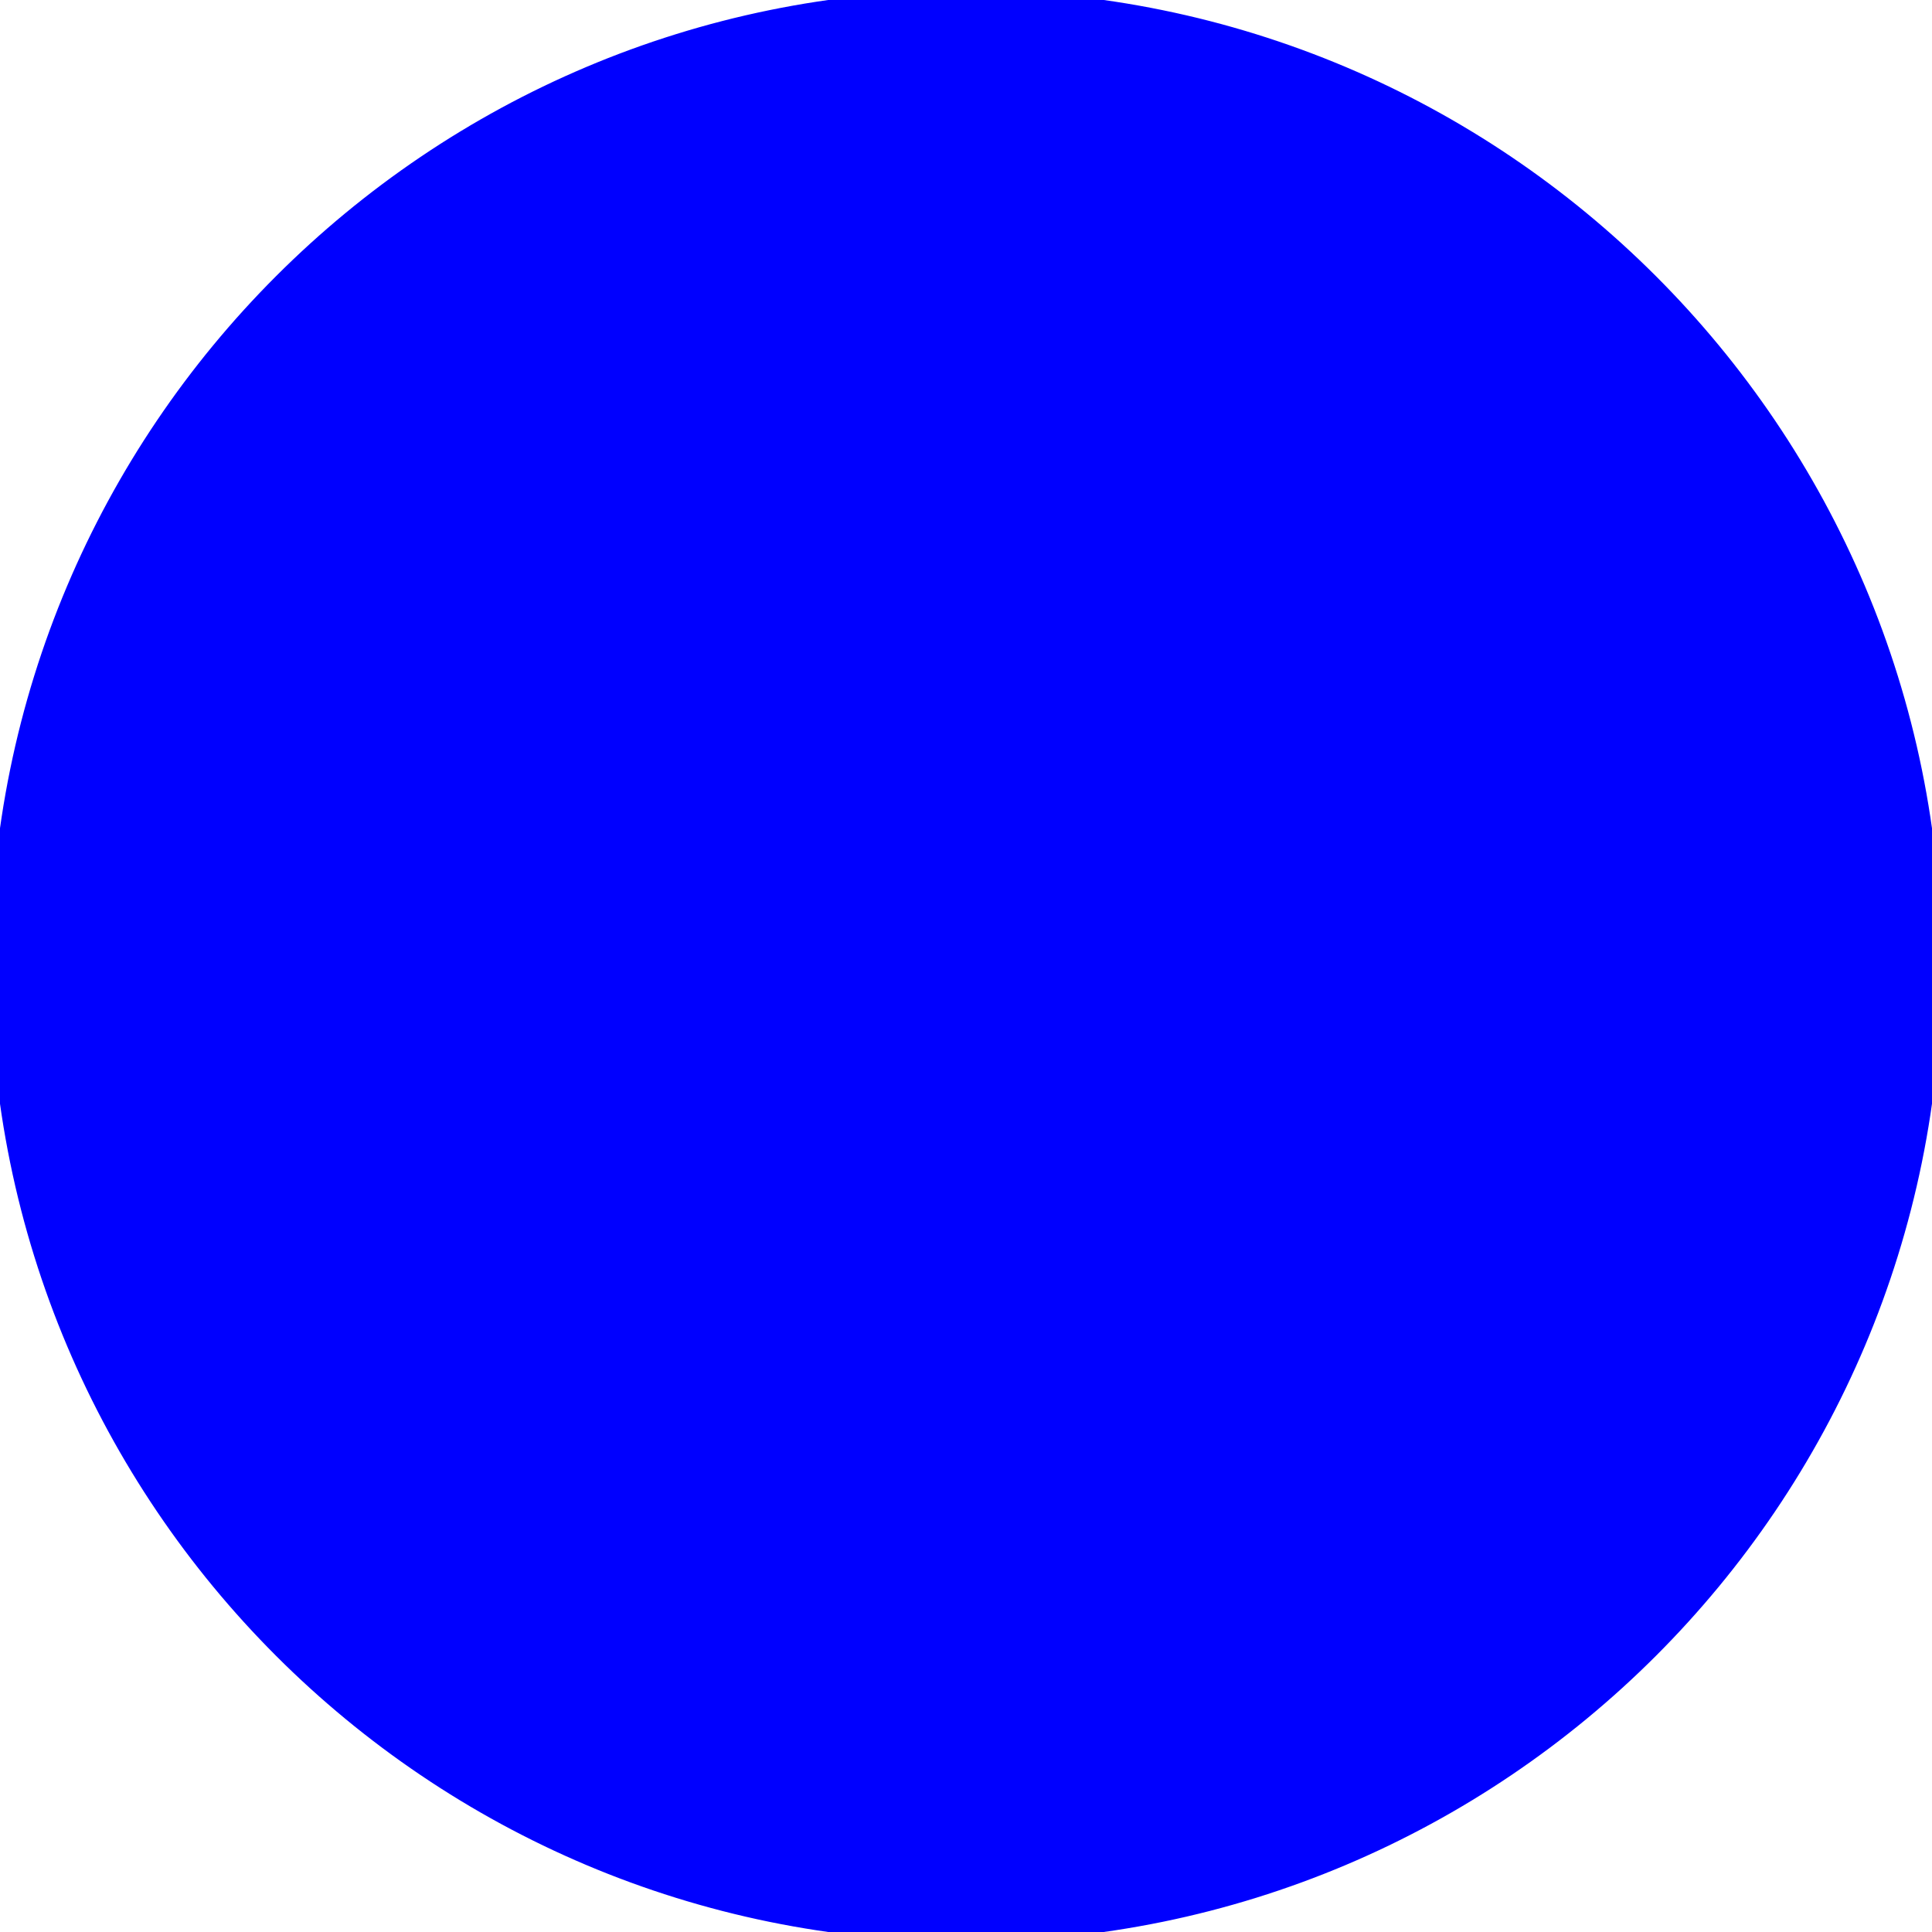
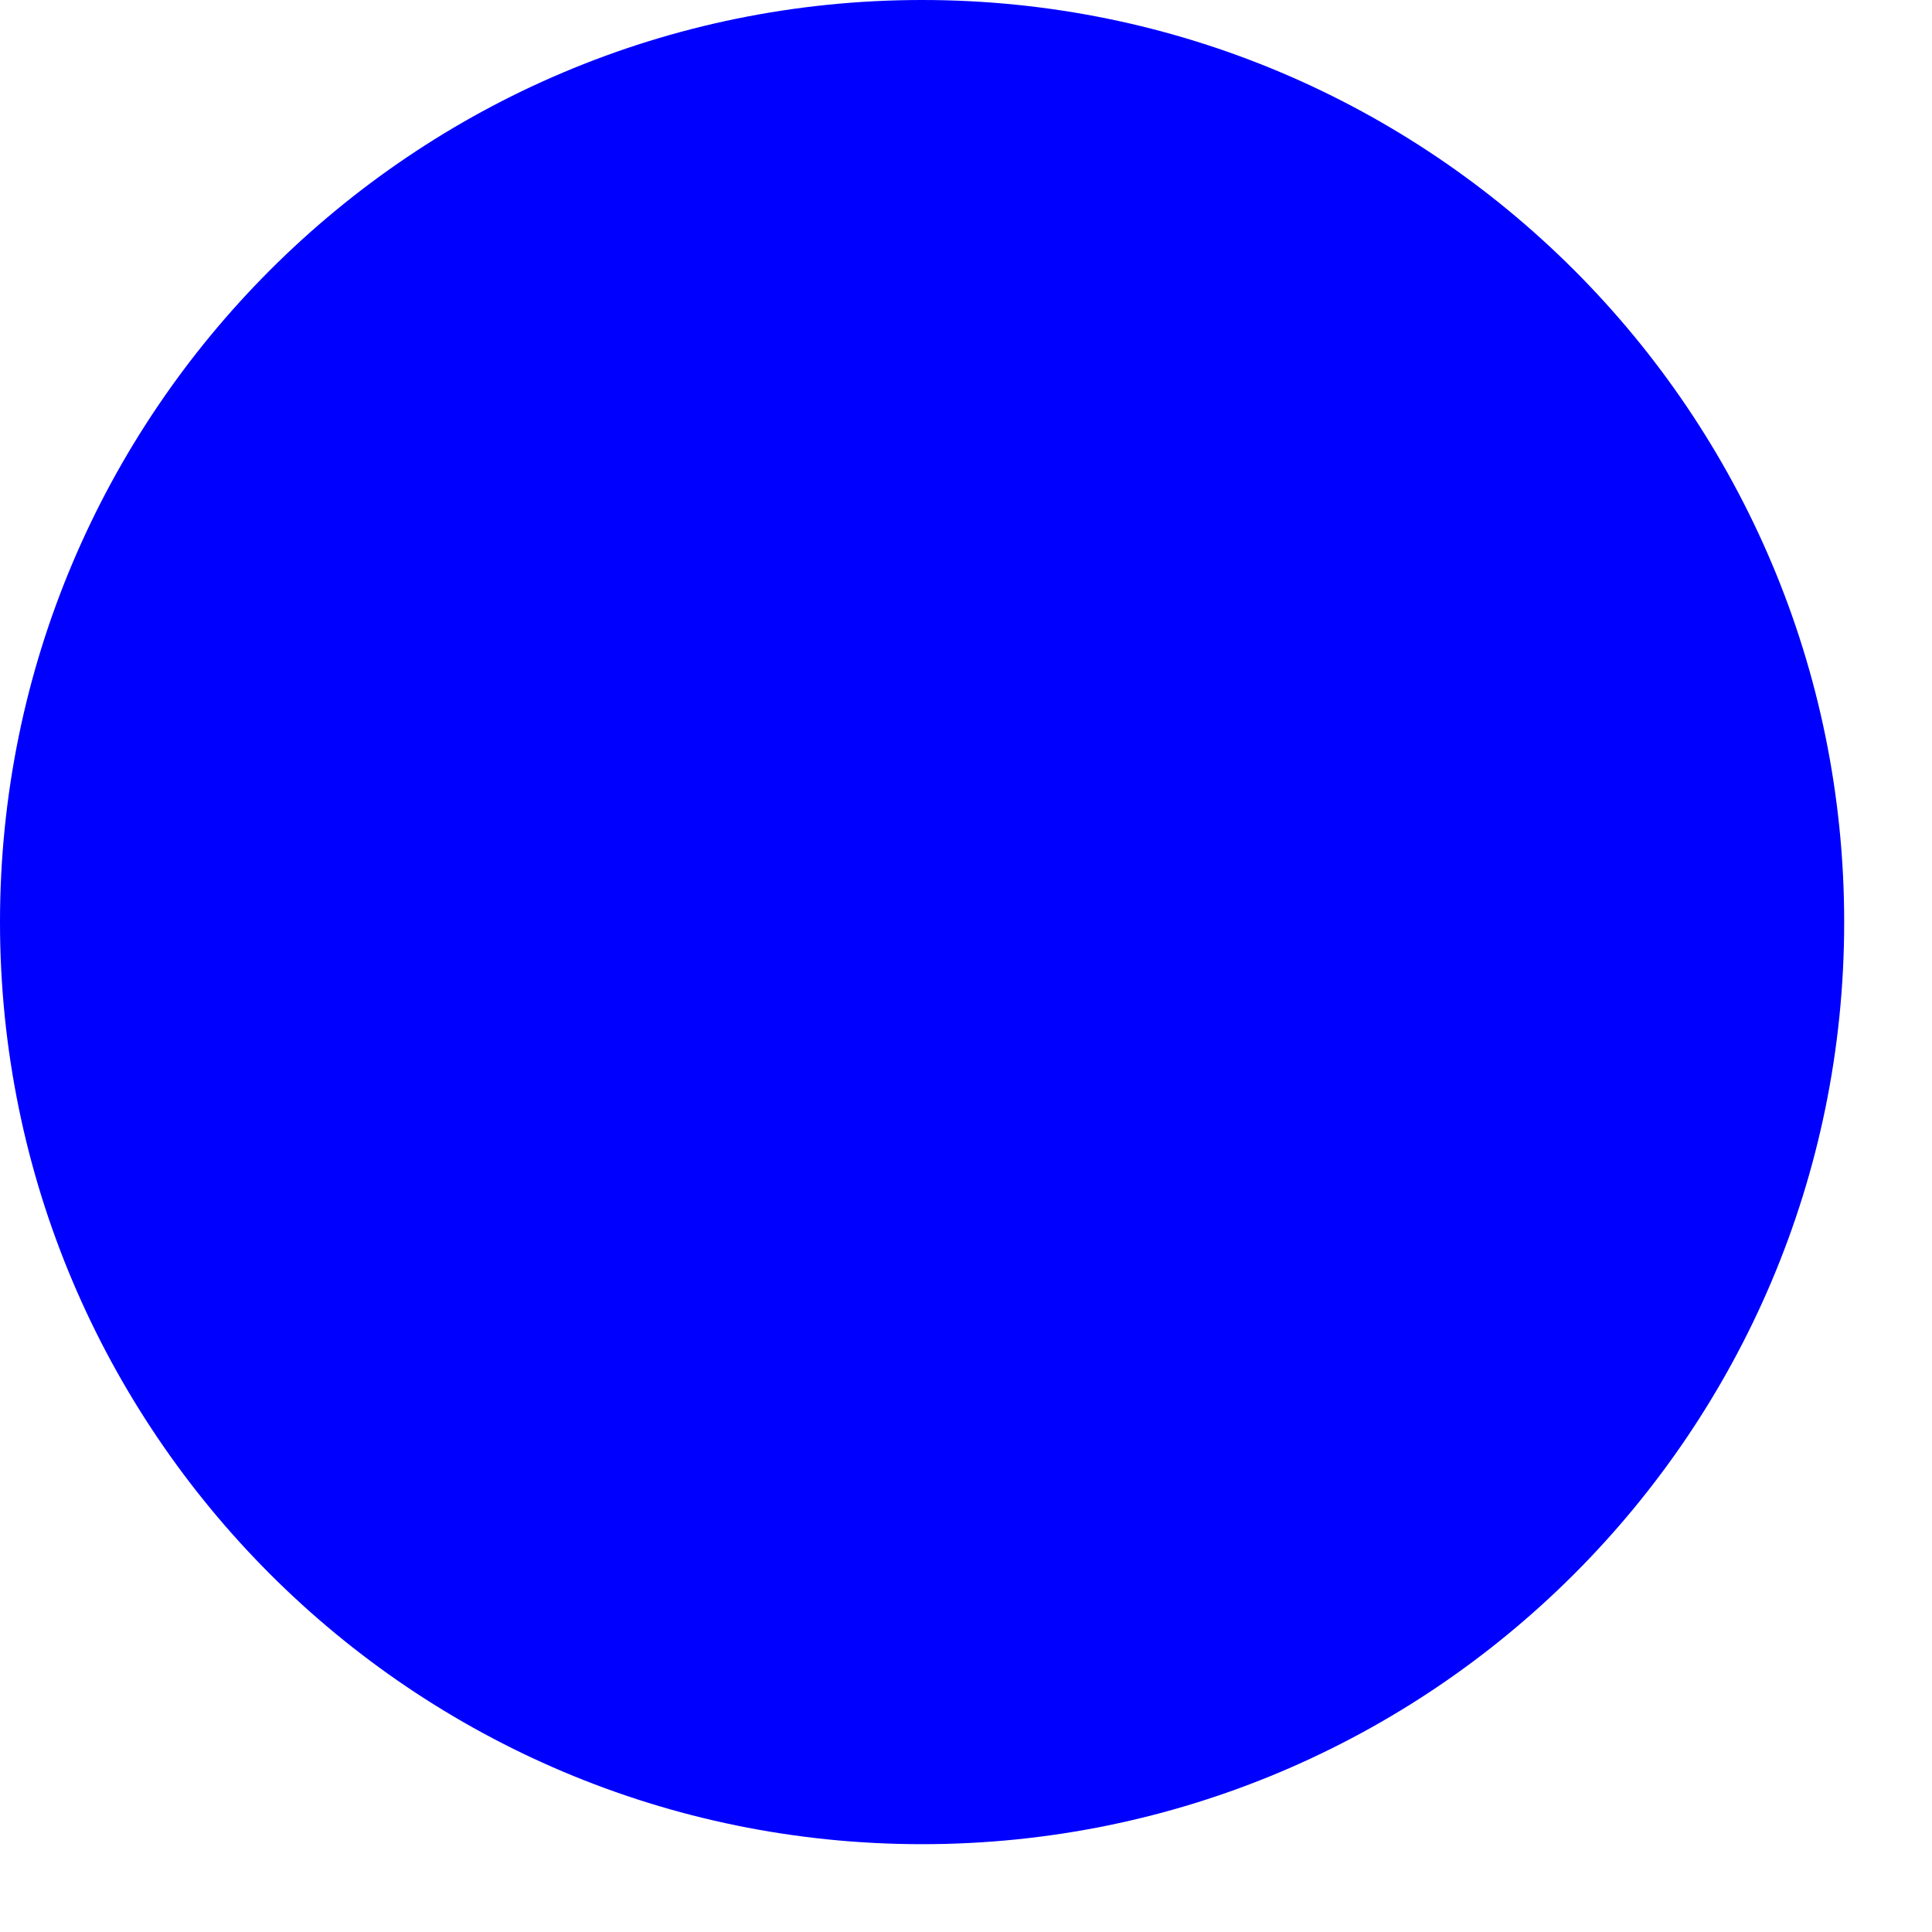
- <svg xmlns="http://www.w3.org/2000/svg" x="0px" y="0px" viewBox="0 0 100 100" enable-background="new 0 0 0 0" xml:space="preserve">
+ <svg xmlns="http://www.w3.org/2000/svg" style="vector-effect: non-scaling-stroke;">
  <g fill="blue" stroke="blue" id="swi" class="draggable-group" pointer-events="visible">
-     <g class="XSWI">
-       <circle cx="50" cy="50" r="50">
+     <g class="XSWI" id="xswi">
+       <rect height="22" width="22" y="0" x="0" stroke="none" fill="none" />
+       <circle cx="10.5" cy="10.5" r="10">
+         <animate id="open" attributeName="fill" to="none" dur="100ms" fill="freeze" />
+         <animate id="transition" attributeName="fill" to="none" dur="100ms" fill="freeze" />
        <animate id="close" attributeName="fill" to="inherit" dur="100ms" fill="freeze" />
-         <animate id="transition" attributeName="fill" to="none" dur="100ms" fill="freeze" />
-         <animate id="open" attributeName="fill" to="none" dur="100ms" fill="freeze" />
      </circle>
-       <path d="M50 0A1 1 0 0150 100V0" fill="inherit" stroke="none">
+       <path d="M 10.5 0.5 A 1 1 0 0 0 10.5 20 V 0.5" fill="inherit" stroke="none">
+         <animate id="open1" attributeName="fill" to="none" dur="100ms" fill="freeze" begin="open.begin" />
+         <animate id="transition1" attributeName="fill" to="inherit" dur="10ms" fill="freeze" begin="transition.begin" />
        <animate id="close1" attributeName="fill" to="inherit" dur="100ms" fill="freeze" begin="close.begin" />
-         <animate id="transition1" attributeName="fill" to="inherit" dur="10ms" fill="freeze" begin="transition.begin" />
-         <animate id="open1" attributeName="fill" to="none" dur="100ms" fill="freeze" begin="open.begin" />
      </path>
      <animate id="fail" attributeName="stroke" to="white" dur="100ms" fill="freeze" />
      <animate id="fail2" attributeName="fill" to="white" dur="100ms" begin="fail.begin" fill="freeze" />
      <animate id="normal" attributeName="stroke" to="inherit" dur="100ms" fill="freeze" />
      <animate id="normal2" attributeName="fill" to="inherit" dur="100ms" begin="normal.begin" fill="freeze" />
    </g>
  </g>
</svg>
